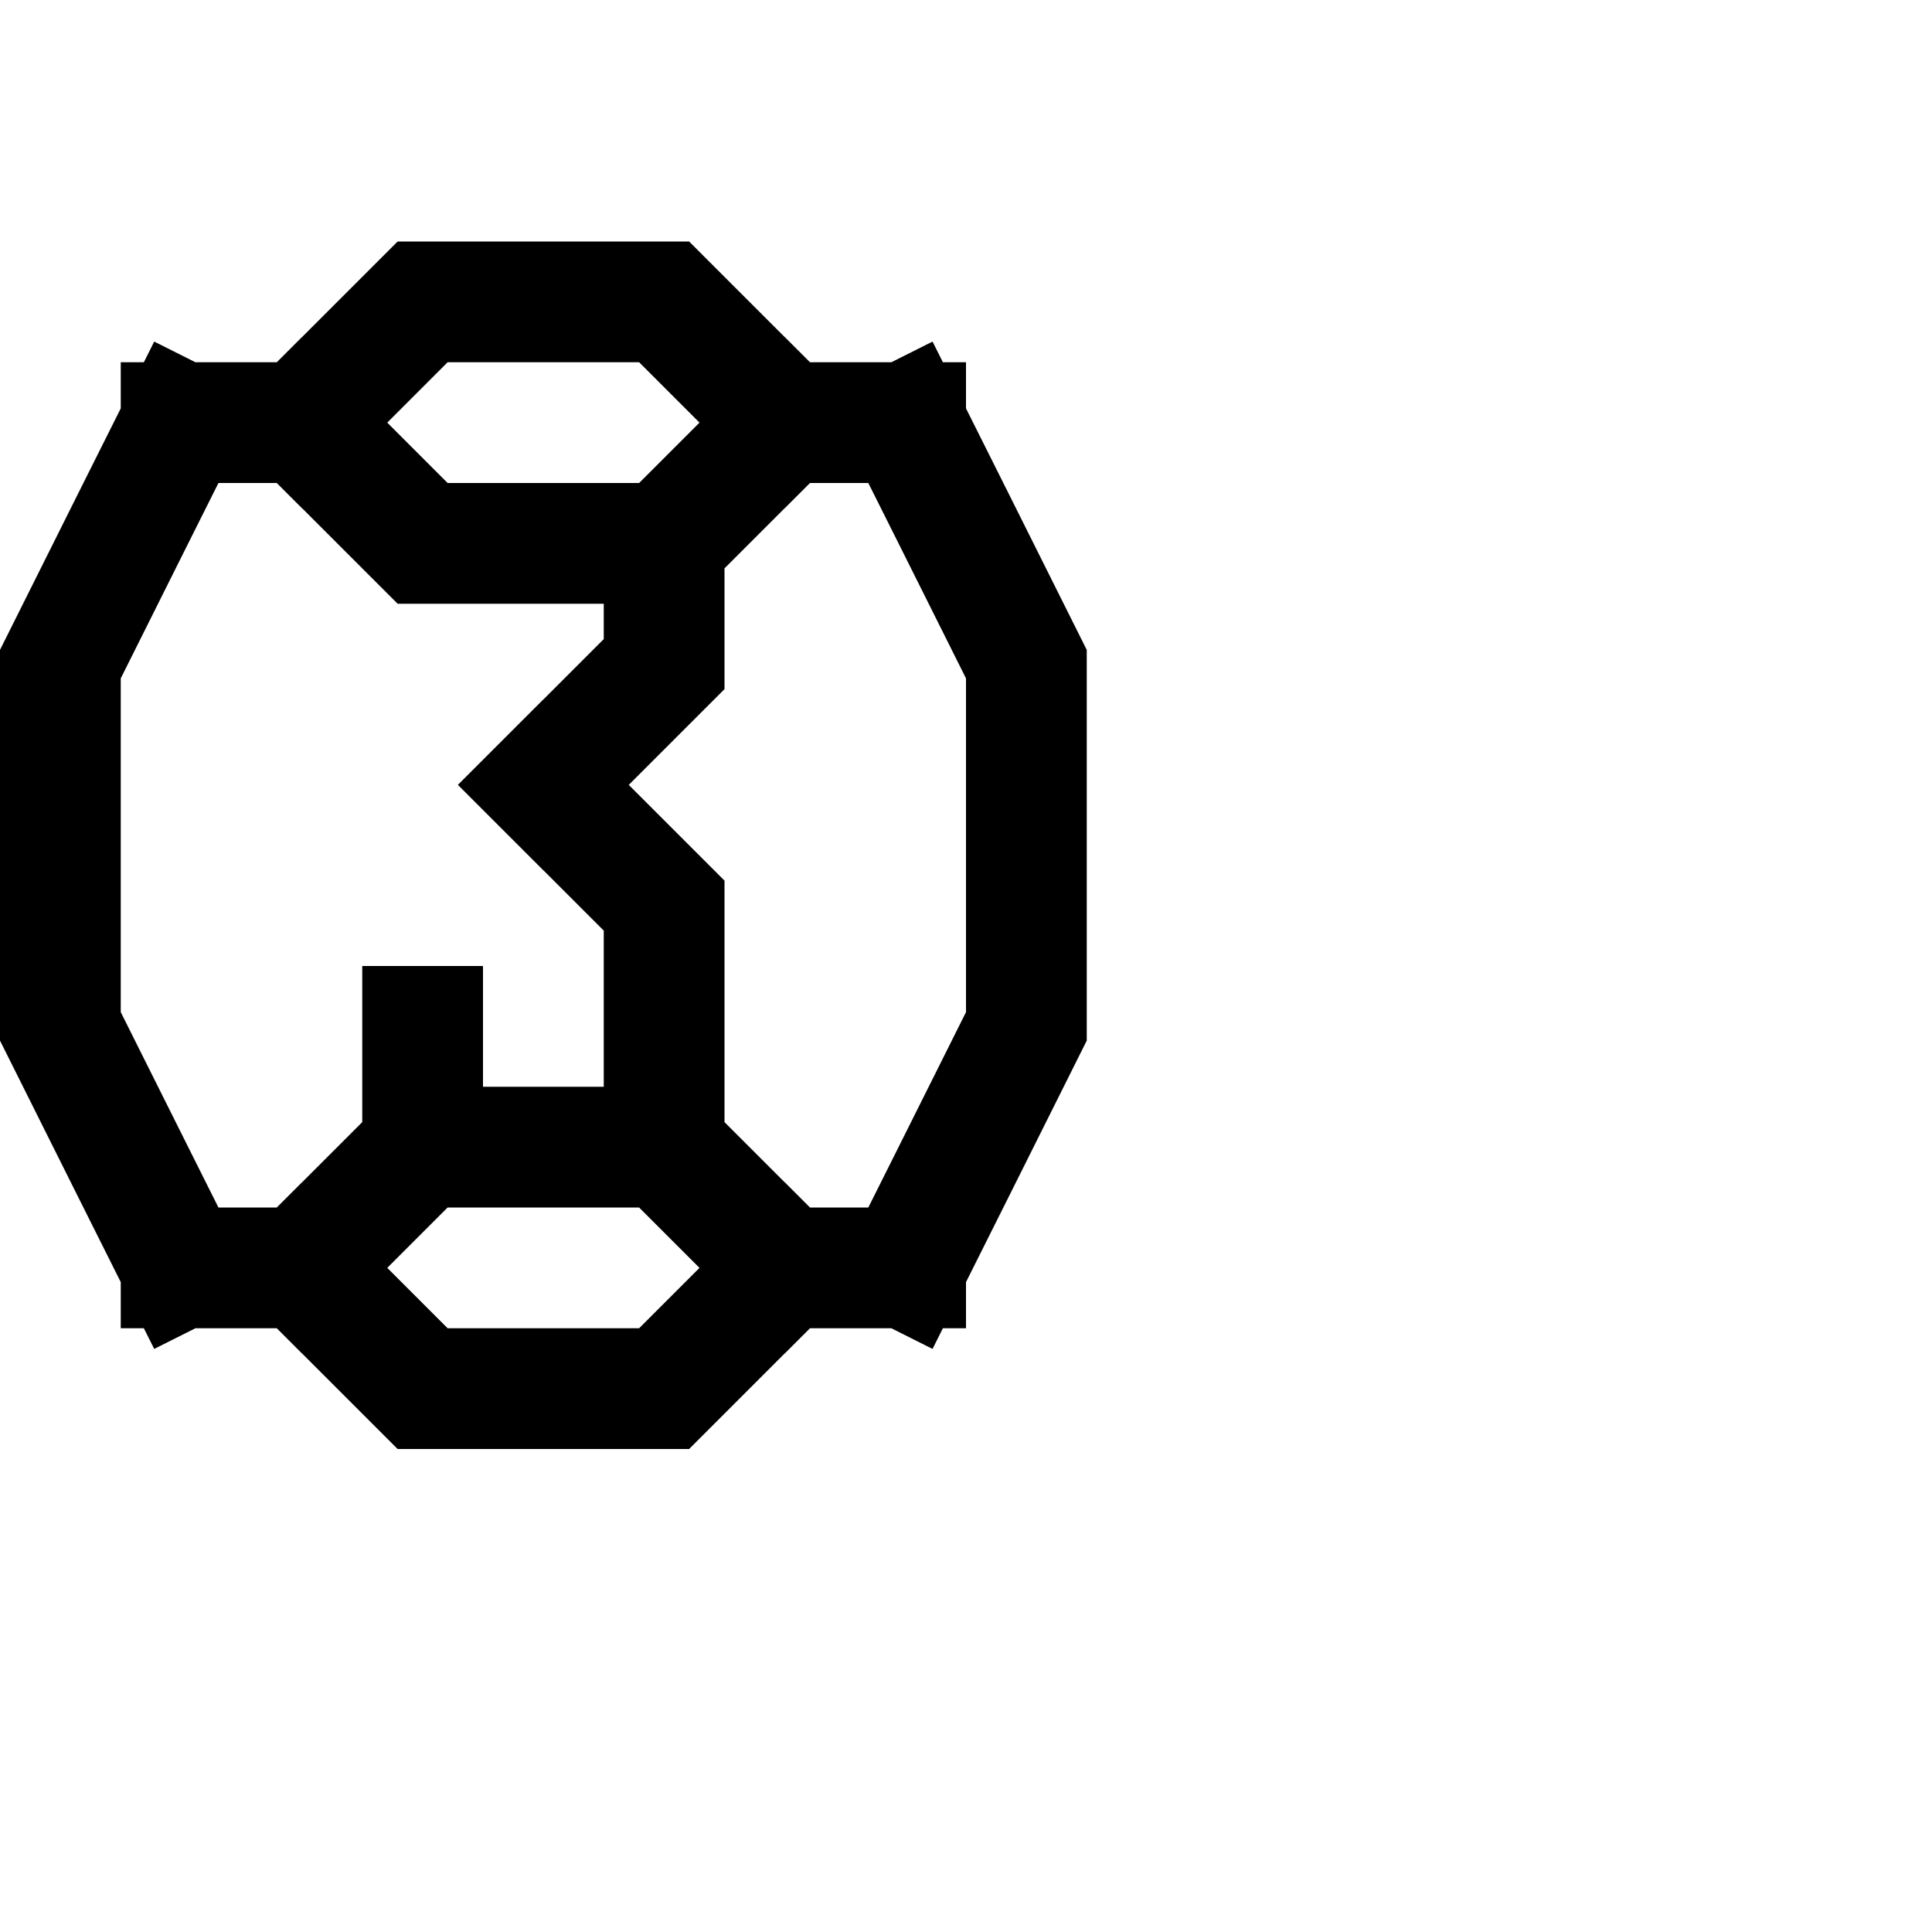
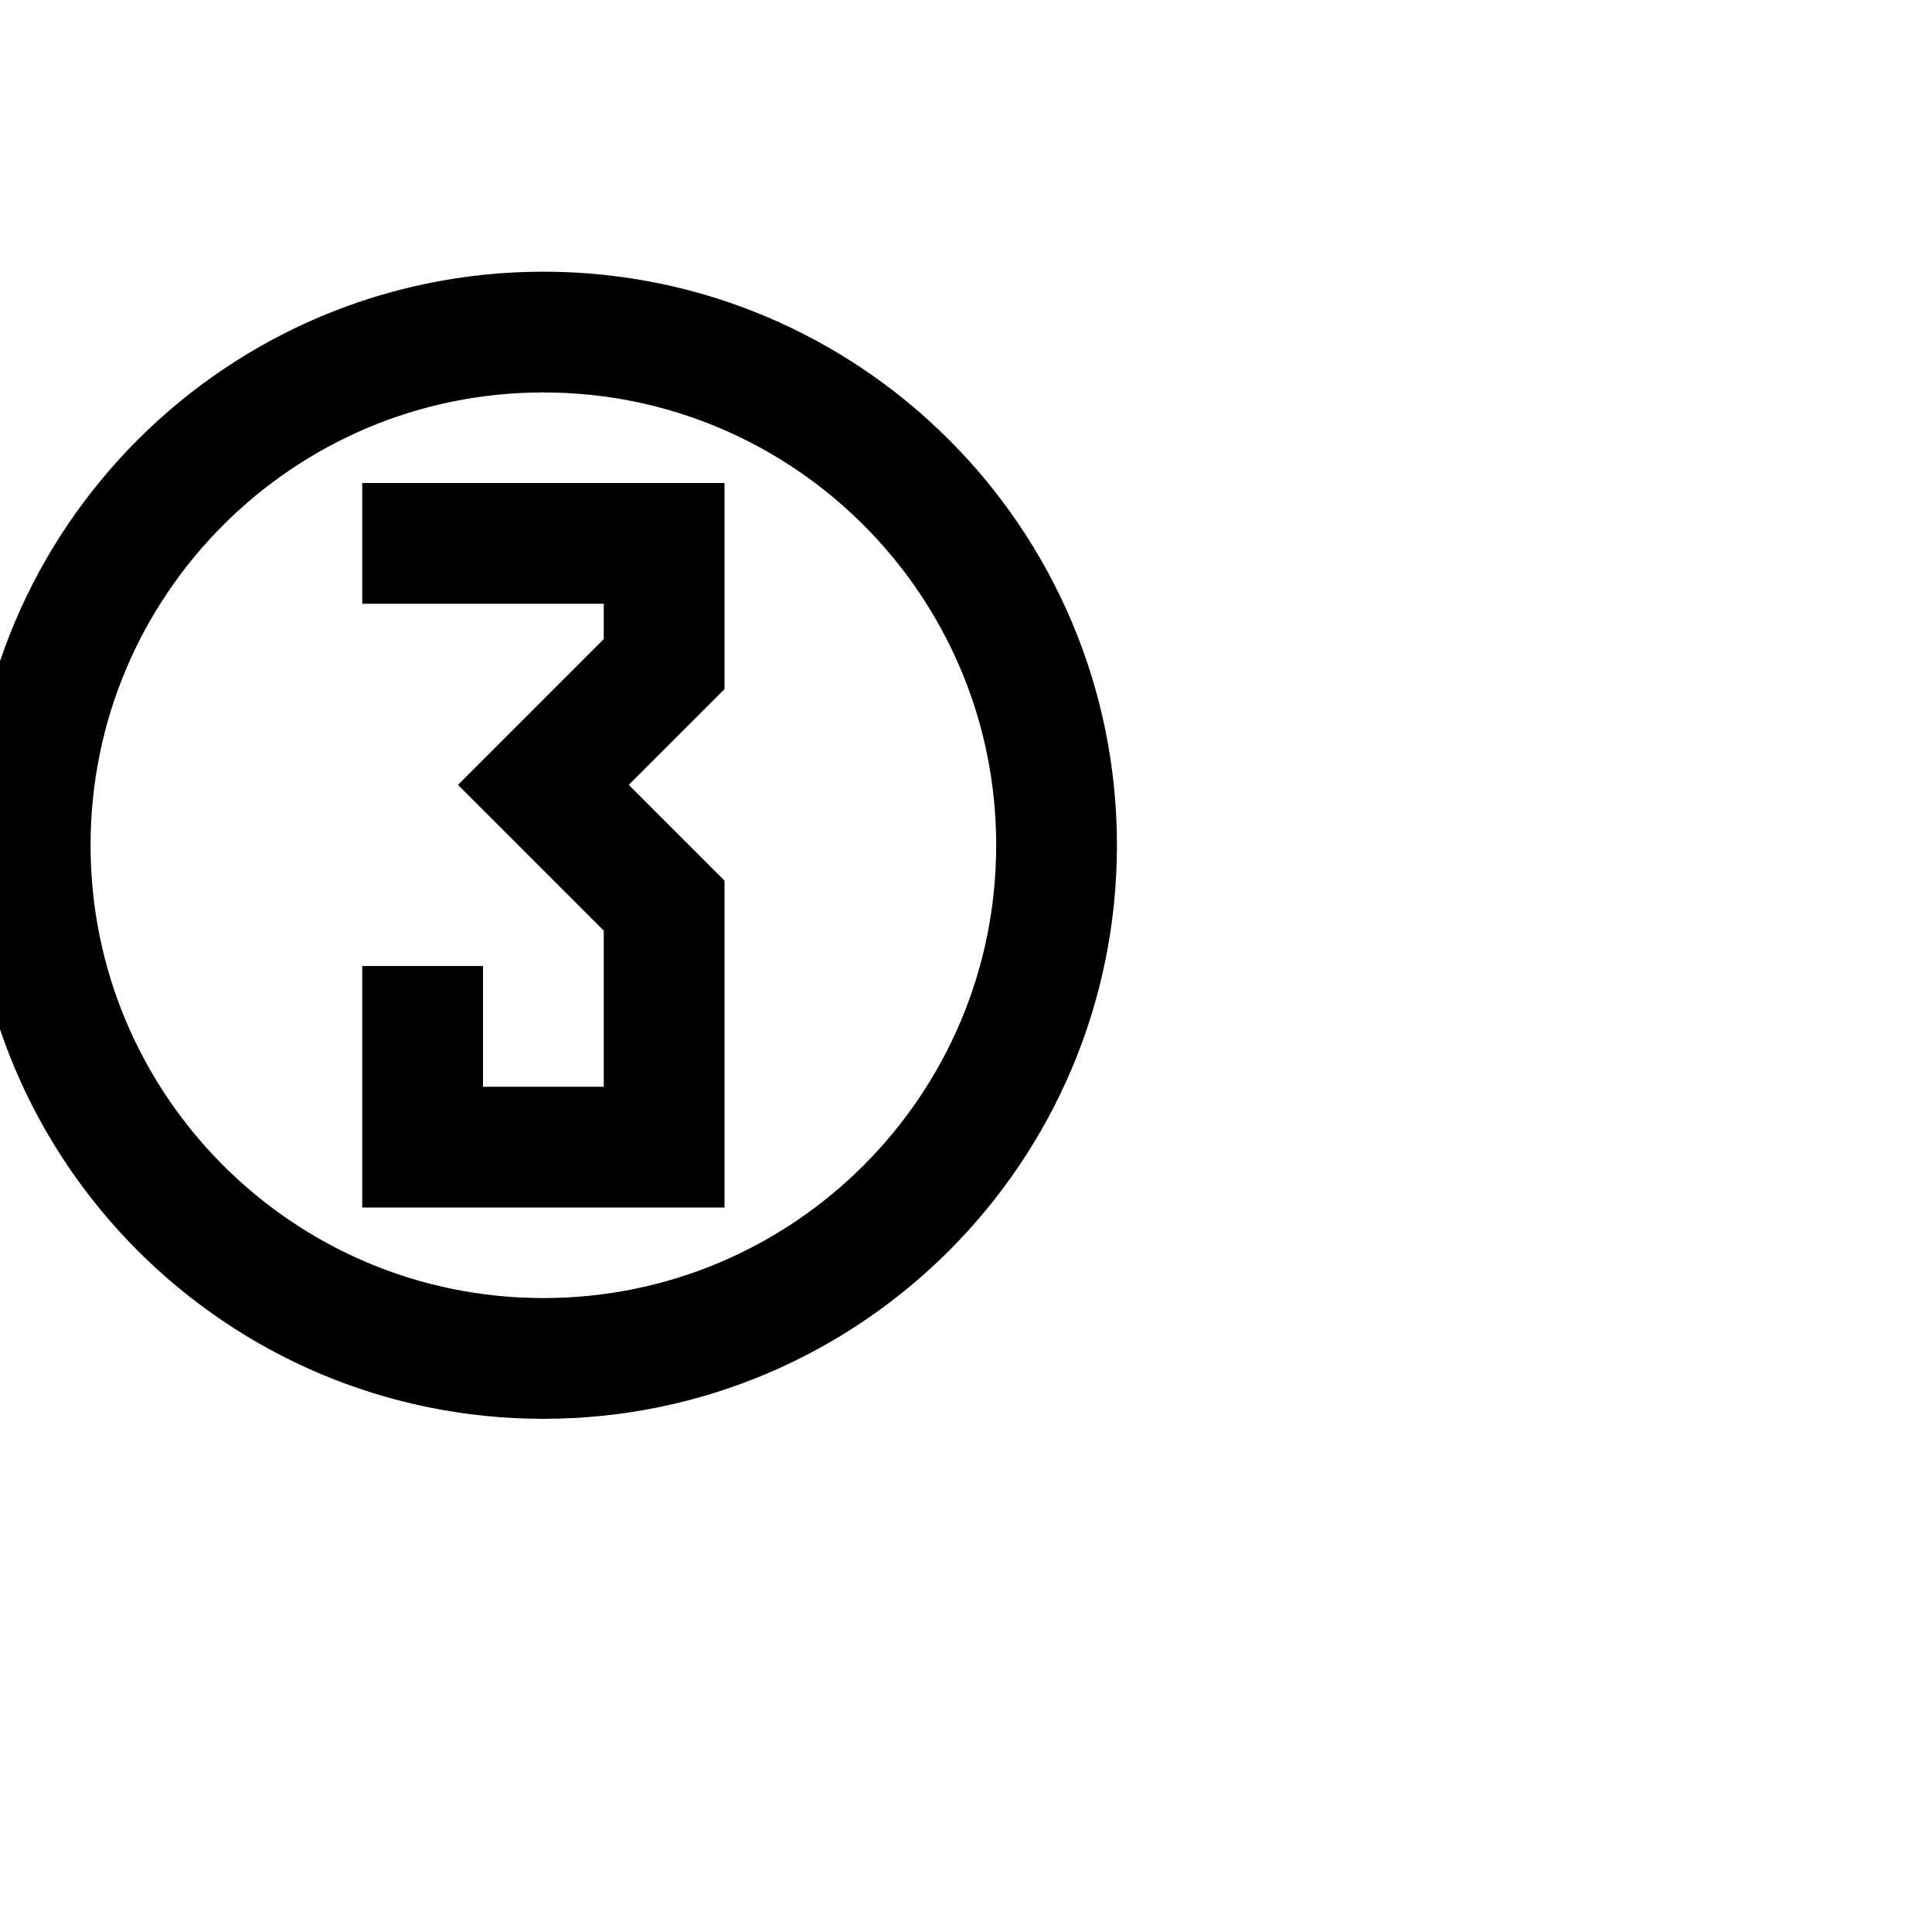
<svg xmlns="http://www.w3.org/2000/svg" viewBox="0 0 16 16" width="160" height="160">
-   <path d="M3.000 3.500 C2.667 3.500 1.333 3.500 1.000 3.500  M1.724 3.053 C1.390 3.719 0.833 4.833 0.500 5.500 C0.500 6.500 0.500 7.500 0.500 8.500 C0.833 9.167 1.390 10.281 1.724 10.947  M1.000 10.500 C1.333 10.500 2.667 10.500 3.000 10.500  M2.146 3.854 C2.480 3.520 3.167 2.833 3.500 2.500 C4.167 2.500 4.833 2.500 5.500 2.500 C5.833 2.833 6.520 3.520 6.854 3.854  M2.146 3.146 C2.480 3.480 3.167 4.167 3.500 4.500 C4.167 4.500 5.333 4.500 6.000 4.500  M2.146 10.854 C2.480 10.520 3.520 9.480 3.854 9.146  M2.146 10.146 C2.480 10.480 3.167 11.167 3.500 11.500 C4.167 11.500 4.833 11.500 5.500 11.500 C5.833 11.167 6.520 10.480 6.854 10.146  M3.500 8.000 C3.500 8.333 3.500 9.667 3.500 10.000  M3.000 9.500 C3.667 9.500 5.333 9.500 6.000 9.500  M5.500 4.000 C5.500 4.333 5.500 5.167 5.500 5.500 C5.167 5.833 4.480 6.520 4.146 6.854  M4.146 6.146 C4.480 6.480 5.167 7.167 5.500 7.500 C5.500 8.167 5.500 9.333 5.500 10.000  M5.146 4.854 C5.480 4.520 6.520 3.480 6.854 3.146  M5.146 9.146 C5.480 9.480 6.520 10.520 6.854 10.854  M6.000 3.500 C6.333 3.500 7.667 3.500 8.000 3.500  M7.276 3.053 C7.610 3.719 8.167 4.833 8.500 5.500 C8.500 6.500 8.500 7.500 8.500 8.500 C8.167 9.167 7.610 10.281 7.276 10.947  M8.000 10.500 C7.667 10.500 6.333 10.500 6.000 10.500 " fill="none" stroke="#000" stroke-width="1.0" stroke-linecap="butt" stroke-linejoin="miter" stroke-miterlimit="4" />
+   <path d="M8.750 7.000 C8.750 4.653 6.847 2.750 4.500 2.750 C2.153 2.750 0.250 4.653 0.250 7.000 C0.250 9.347 2.153 11.250 4.500 11.250 C6.847 11.250 8.750 9.347 8.750 7.000 Z M3.000 4.500 C3.667 4.500 4.833 4.500 5.500 4.500 C5.500 4.833 5.500 5.167 5.500 5.500 C5.167 5.833 4.833 6.167 4.500 6.500 C4.833 6.833 5.167 7.167 5.500 7.500 C5.500 8.167 5.500 8.833 5.500 9.500 C4.833 9.500 4.167 9.500 3.500 9.500 C3.500 9.167 3.500 8.333 3.500 8.000 " fill="none" stroke="#000" stroke-width="1.0" stroke-linecap="butt" stroke-linejoin="miter" stroke-miterlimit="4" />
</svg>
